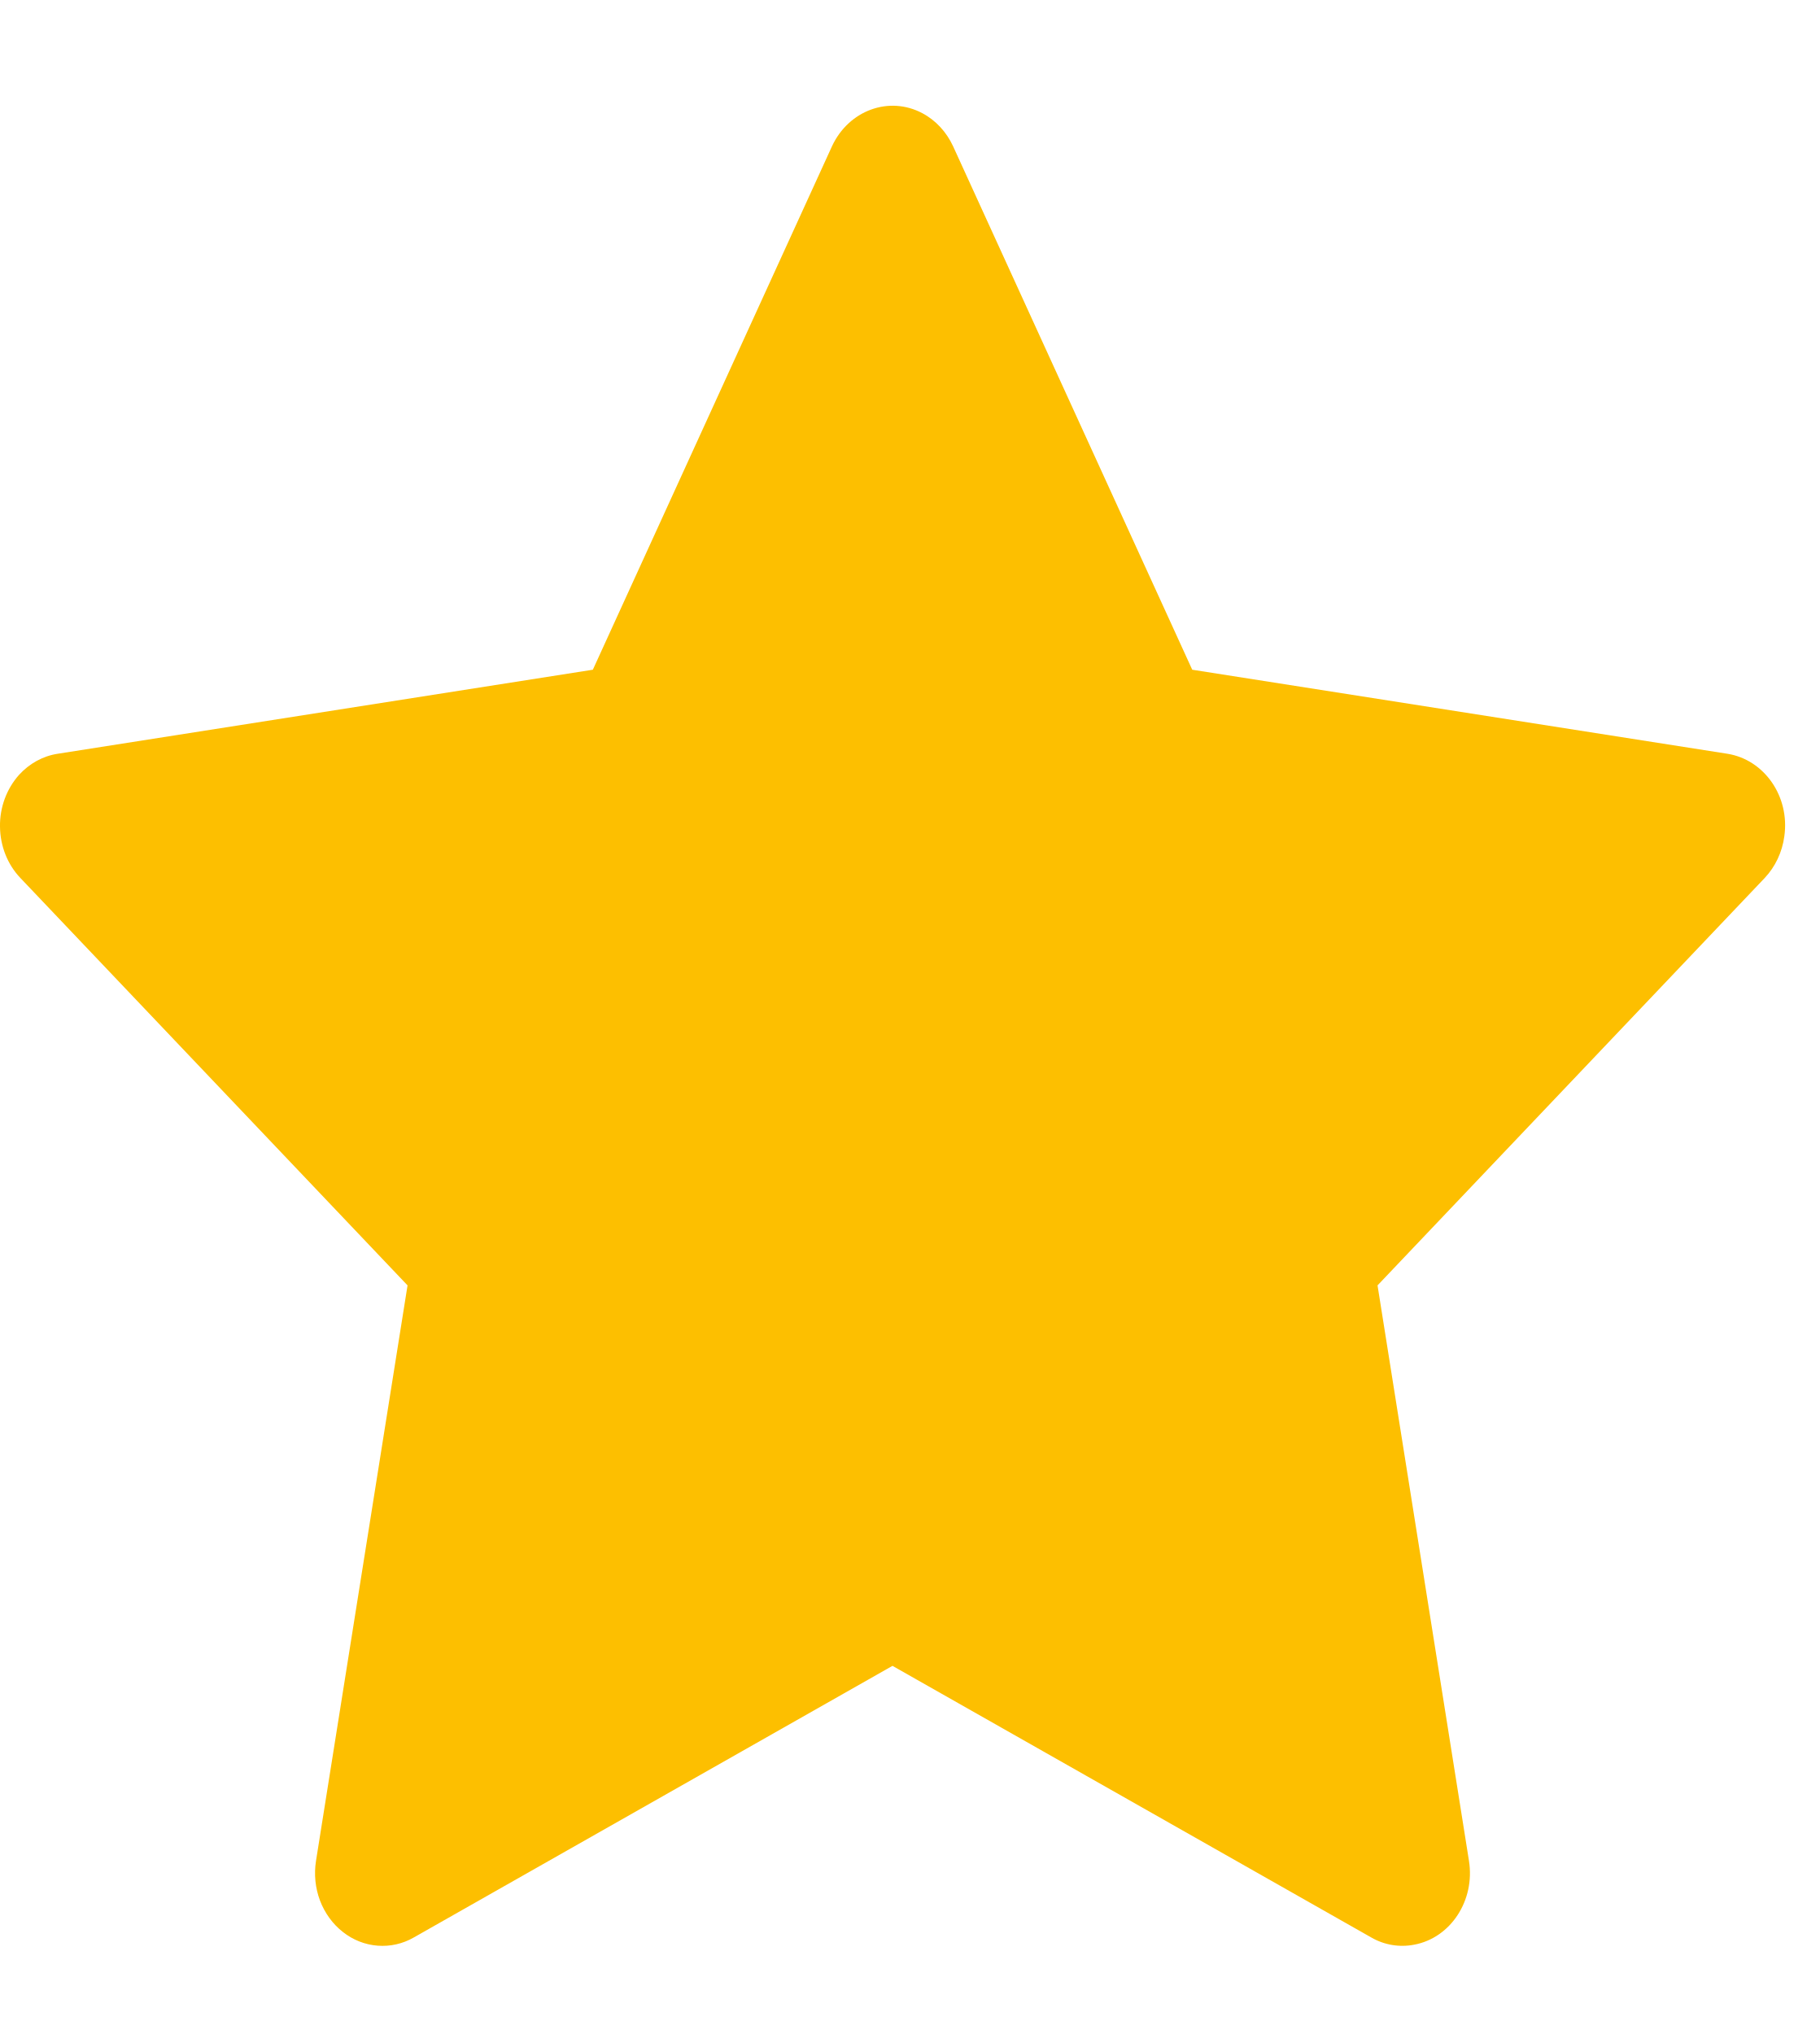
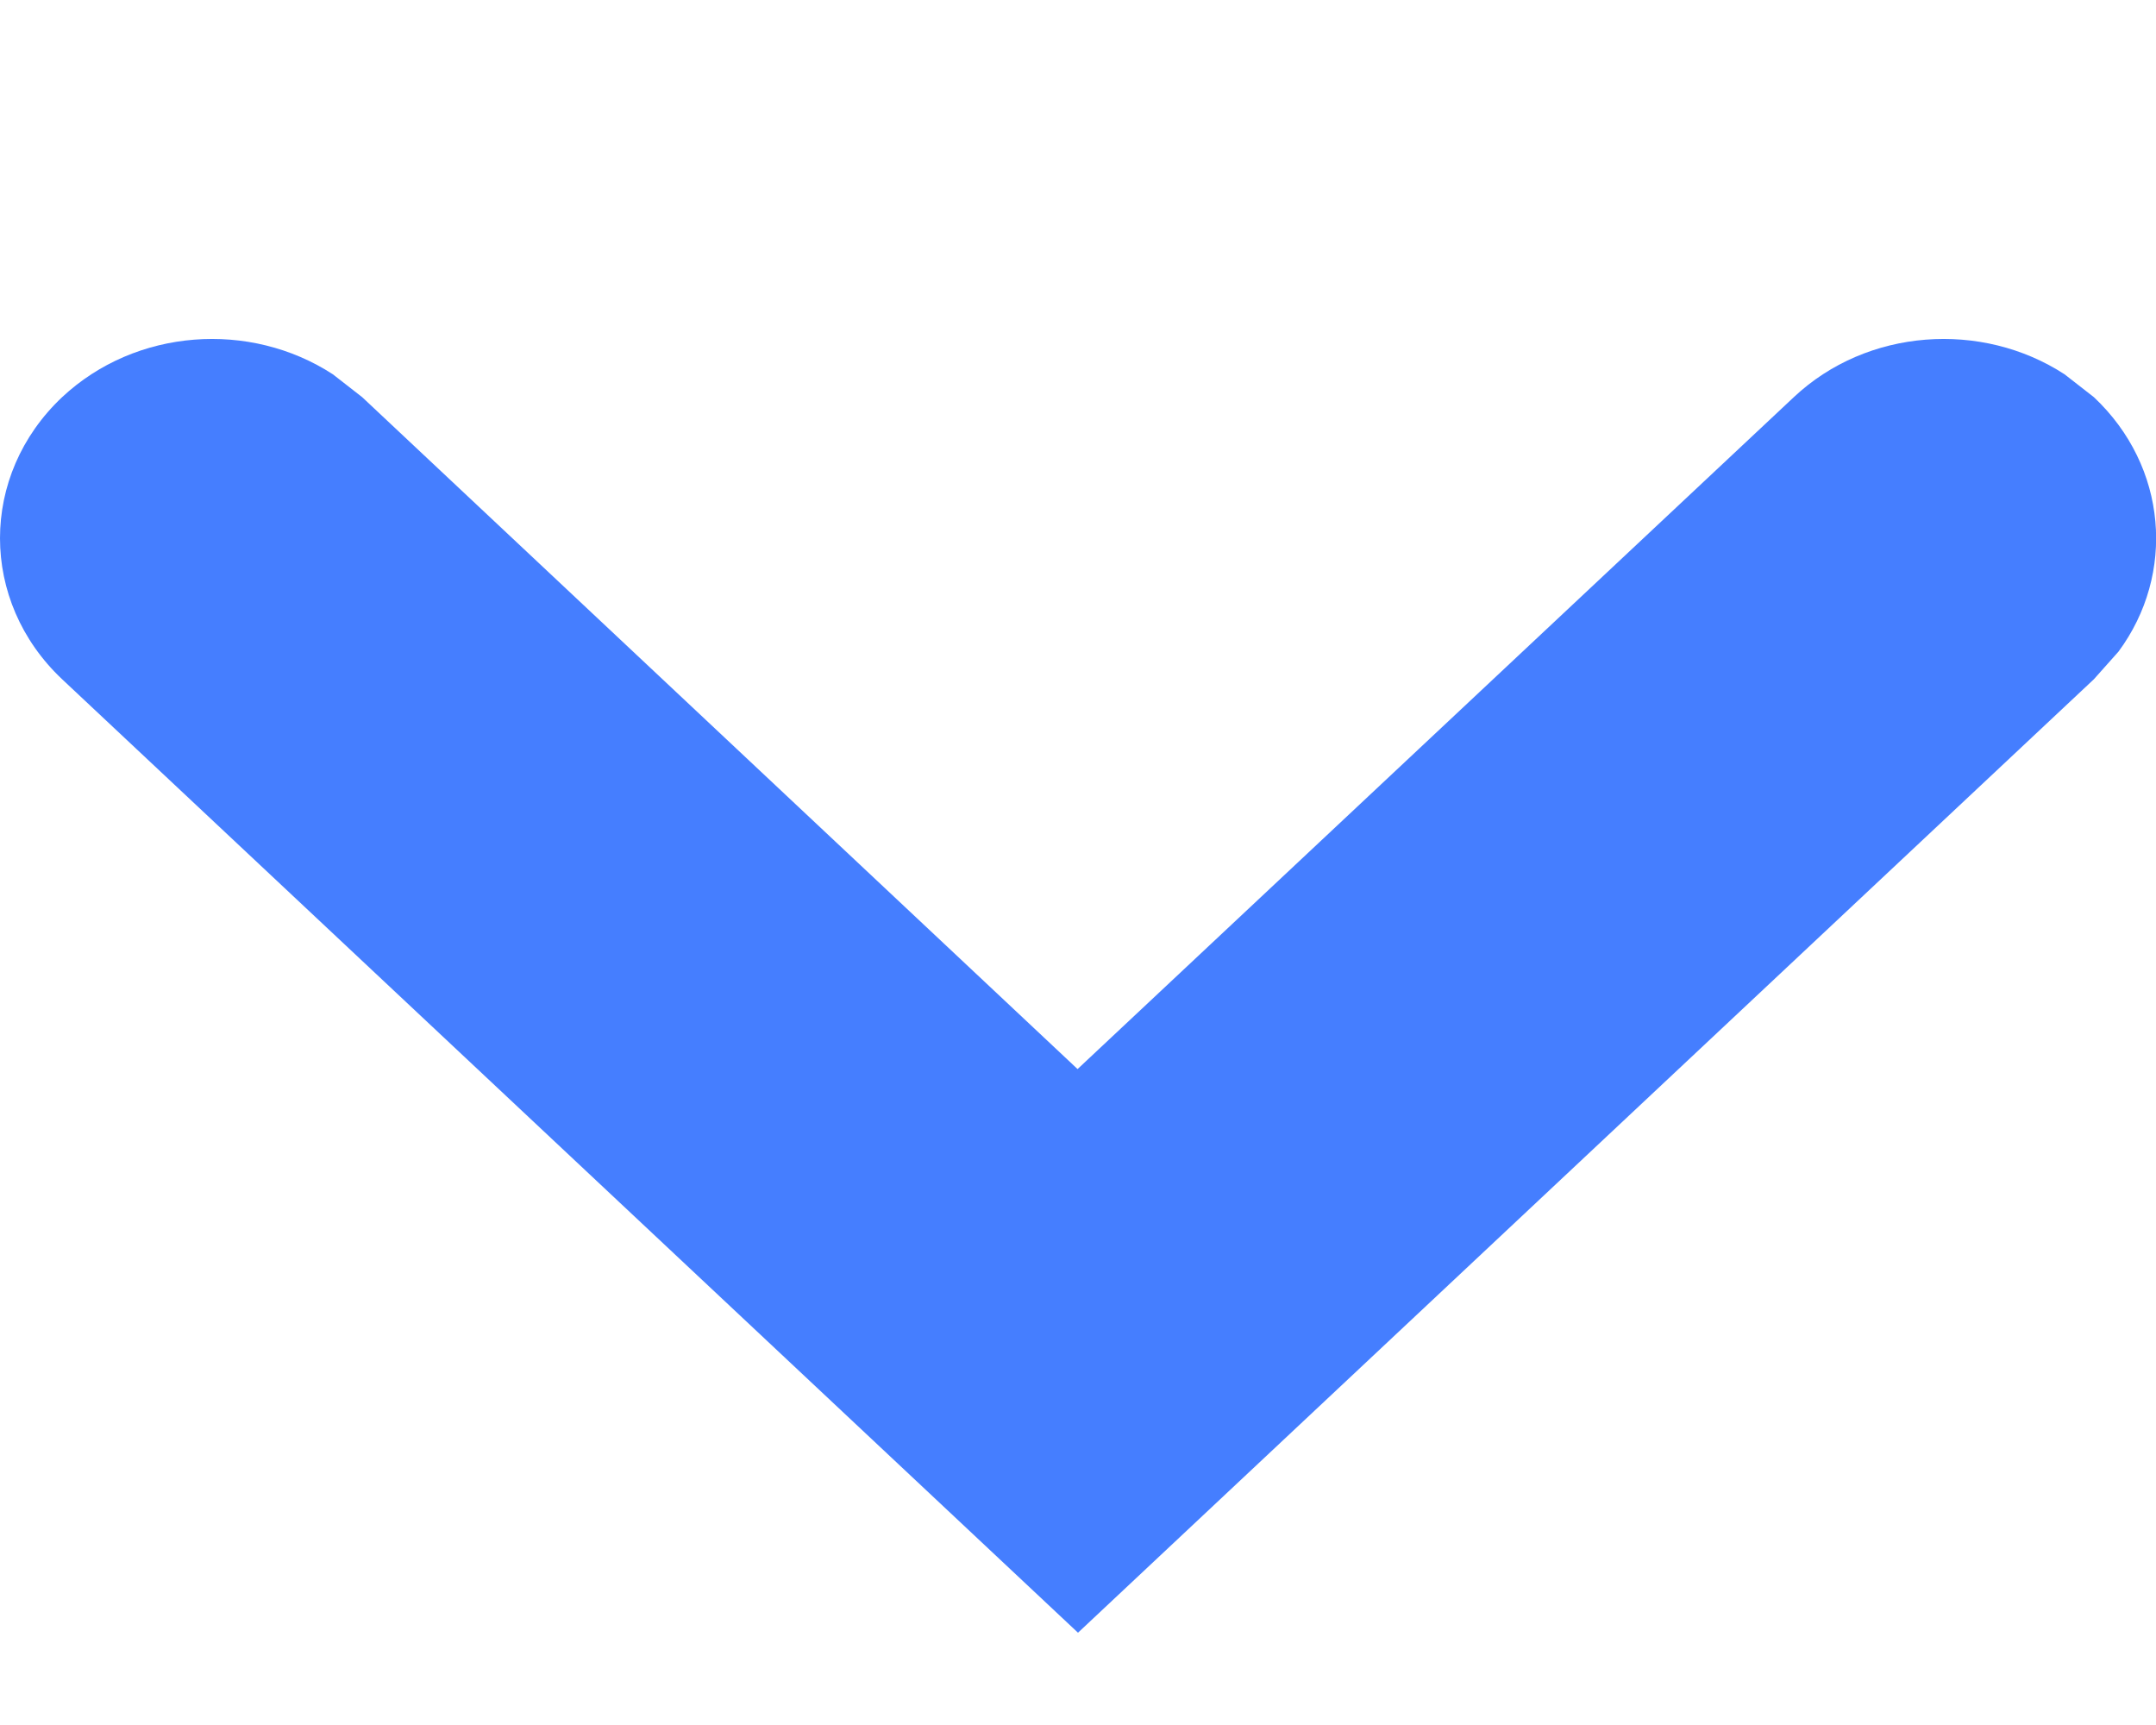
- <svg xmlns="http://www.w3.org/2000/svg" width="17" height="19" viewBox="0 0 17 19" fill="none">
-   <path d="M16.136 7.041L11.137 6.256L8.903 1.366C8.841 1.232 8.741 1.124 8.617 1.058C8.306 0.892 7.928 1.03 7.772 1.366L5.538 6.256L0.539 7.041C0.401 7.062 0.275 7.132 0.178 7.238C0.062 7.368 -0.003 7.542 -0 7.722C0.002 7.903 0.07 8.075 0.19 8.201L3.807 12.007L2.952 17.382C2.932 17.507 2.945 17.636 2.989 17.753C3.034 17.871 3.108 17.973 3.203 18.047C3.298 18.122 3.41 18.166 3.528 18.175C3.645 18.184 3.762 18.158 3.866 18.098L8.337 15.561L12.809 18.098C12.931 18.169 13.073 18.192 13.209 18.166C13.551 18.103 13.781 17.752 13.722 17.382L12.868 12.007L16.485 8.201C16.583 8.097 16.648 7.961 16.668 7.812C16.721 7.44 16.481 7.096 16.136 7.041Z" fill="#FDBF00" />
+ <svg xmlns="http://www.w3.org/2000/svg" width="5" height="4" viewBox="0 0 5 4" fill="none">
+   <path d="M0.144 0.921C0.315 0.761 0.58 0.743 0.772 0.868L0.84 0.921L2.499 2.479L4.16 0.921C4.33 0.761 4.596 0.743 4.788 0.868L4.856 0.921C5.027 1.082 5.046 1.331 4.913 1.511L4.856 1.575L2.5 3.786L0.144 1.575C-0.048 1.394 -0.048 1.102 0.144 0.921Z" fill="#457EFF" />
</svg>
